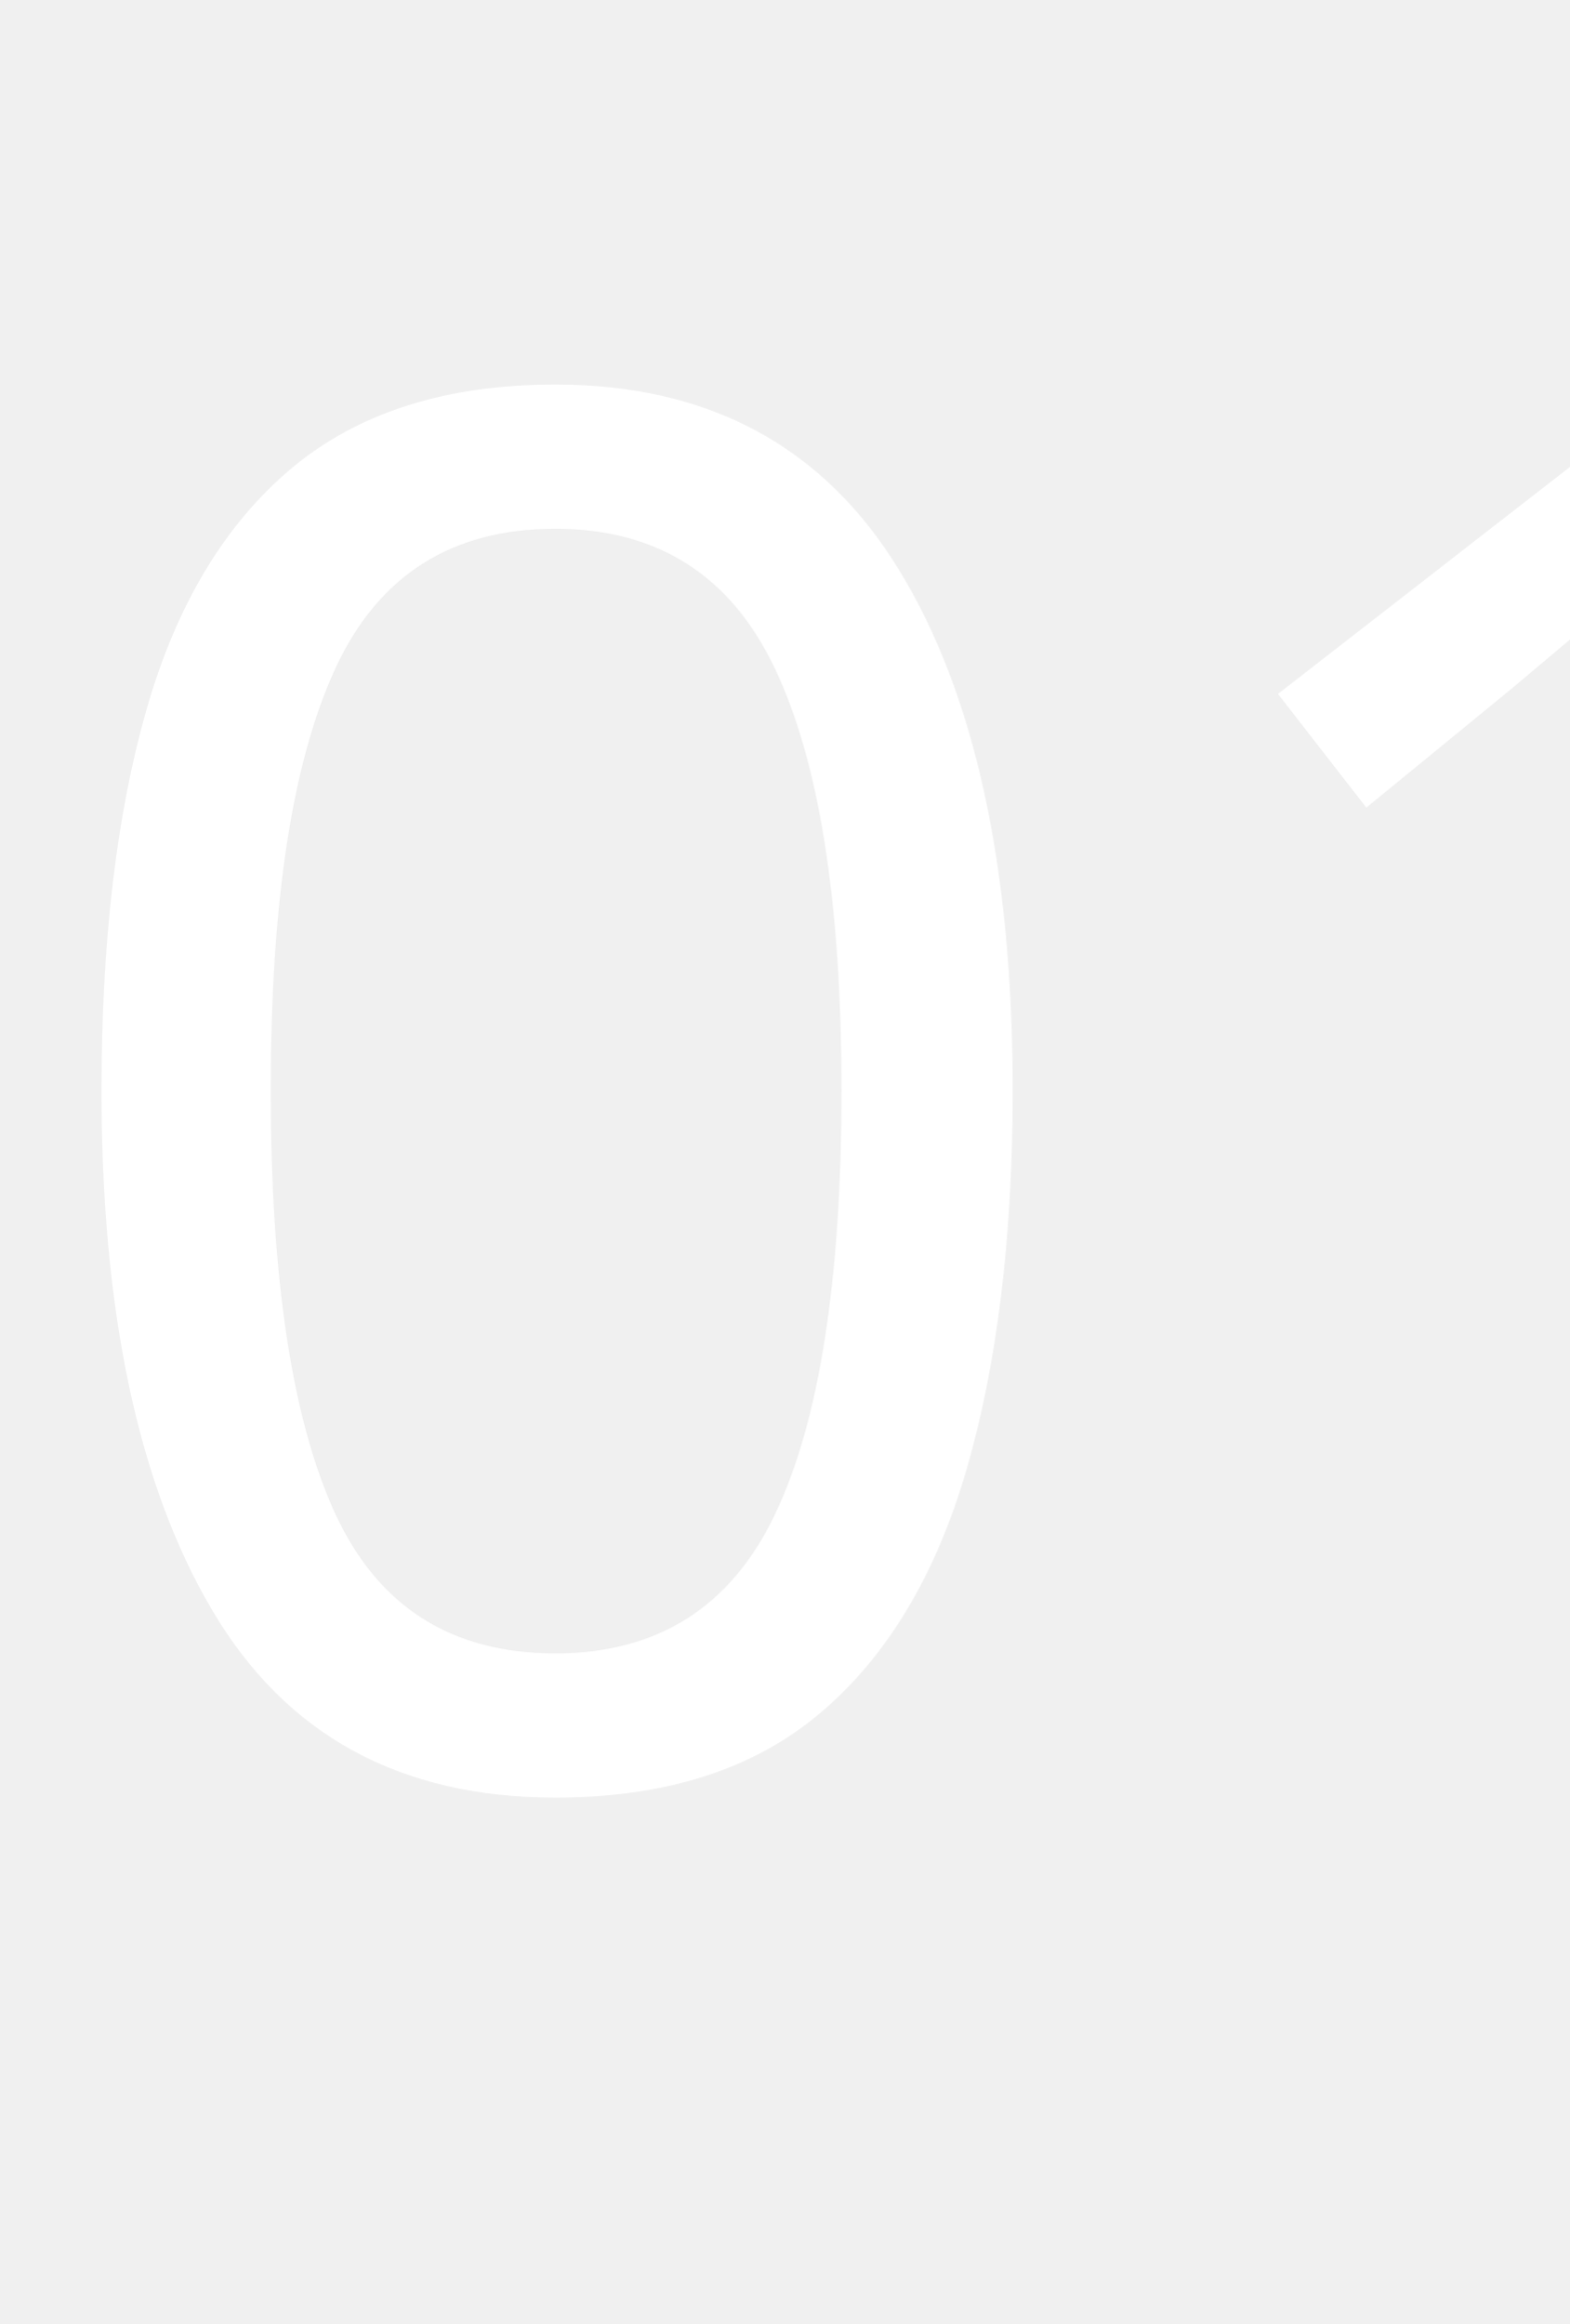
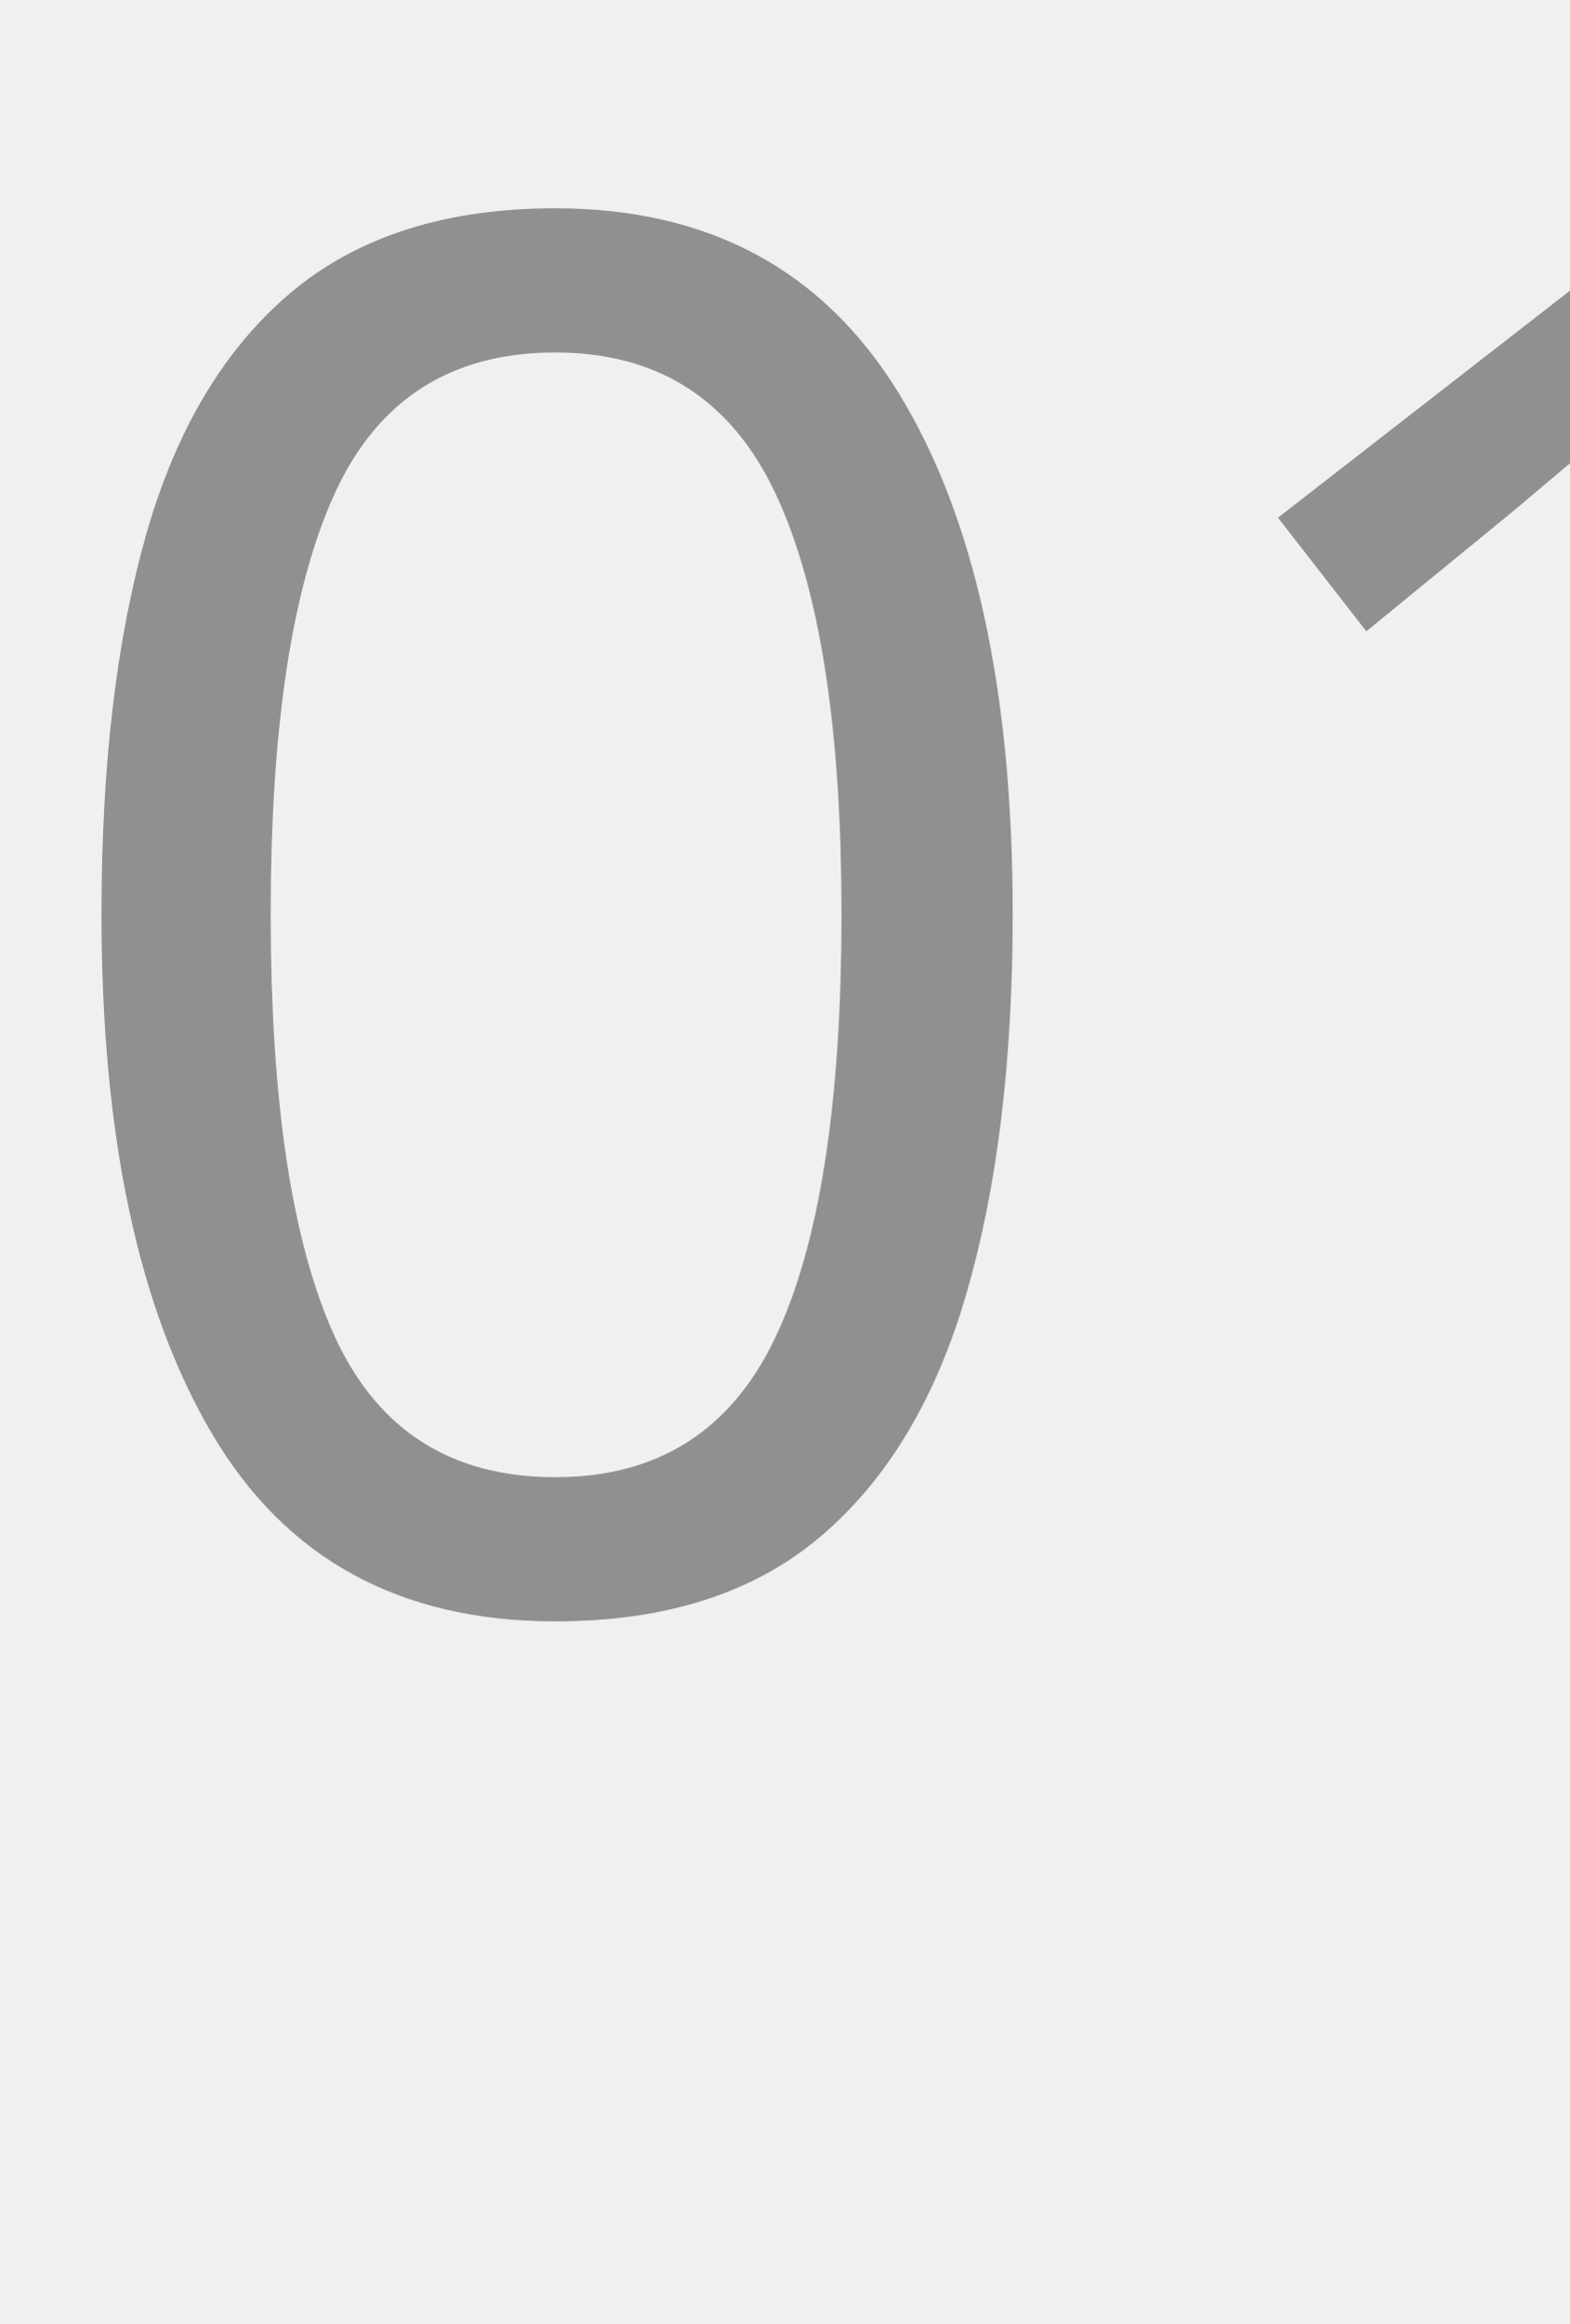
<svg xmlns="http://www.w3.org/2000/svg" width="98" height="145" viewBox="0 0 98 145">
-   <text id="_01" data-name="01" transform="translate(49 111)" fill="#fff" font-size="120" font-family="CormorantGaramond-Regular, Cormorant Garamond">
-     <tspan x="-48.54" y="0">01</tspan>
+   <text id="_01" data-name="01" transform="translate(49 90)" fill="#918f8f" font-size="120" font-family="CormorantGaramond-Regular, Cormorant Garamond">
+     <tspan x="-48.54" y="10">01</tspan>
  </text>
</svg>
